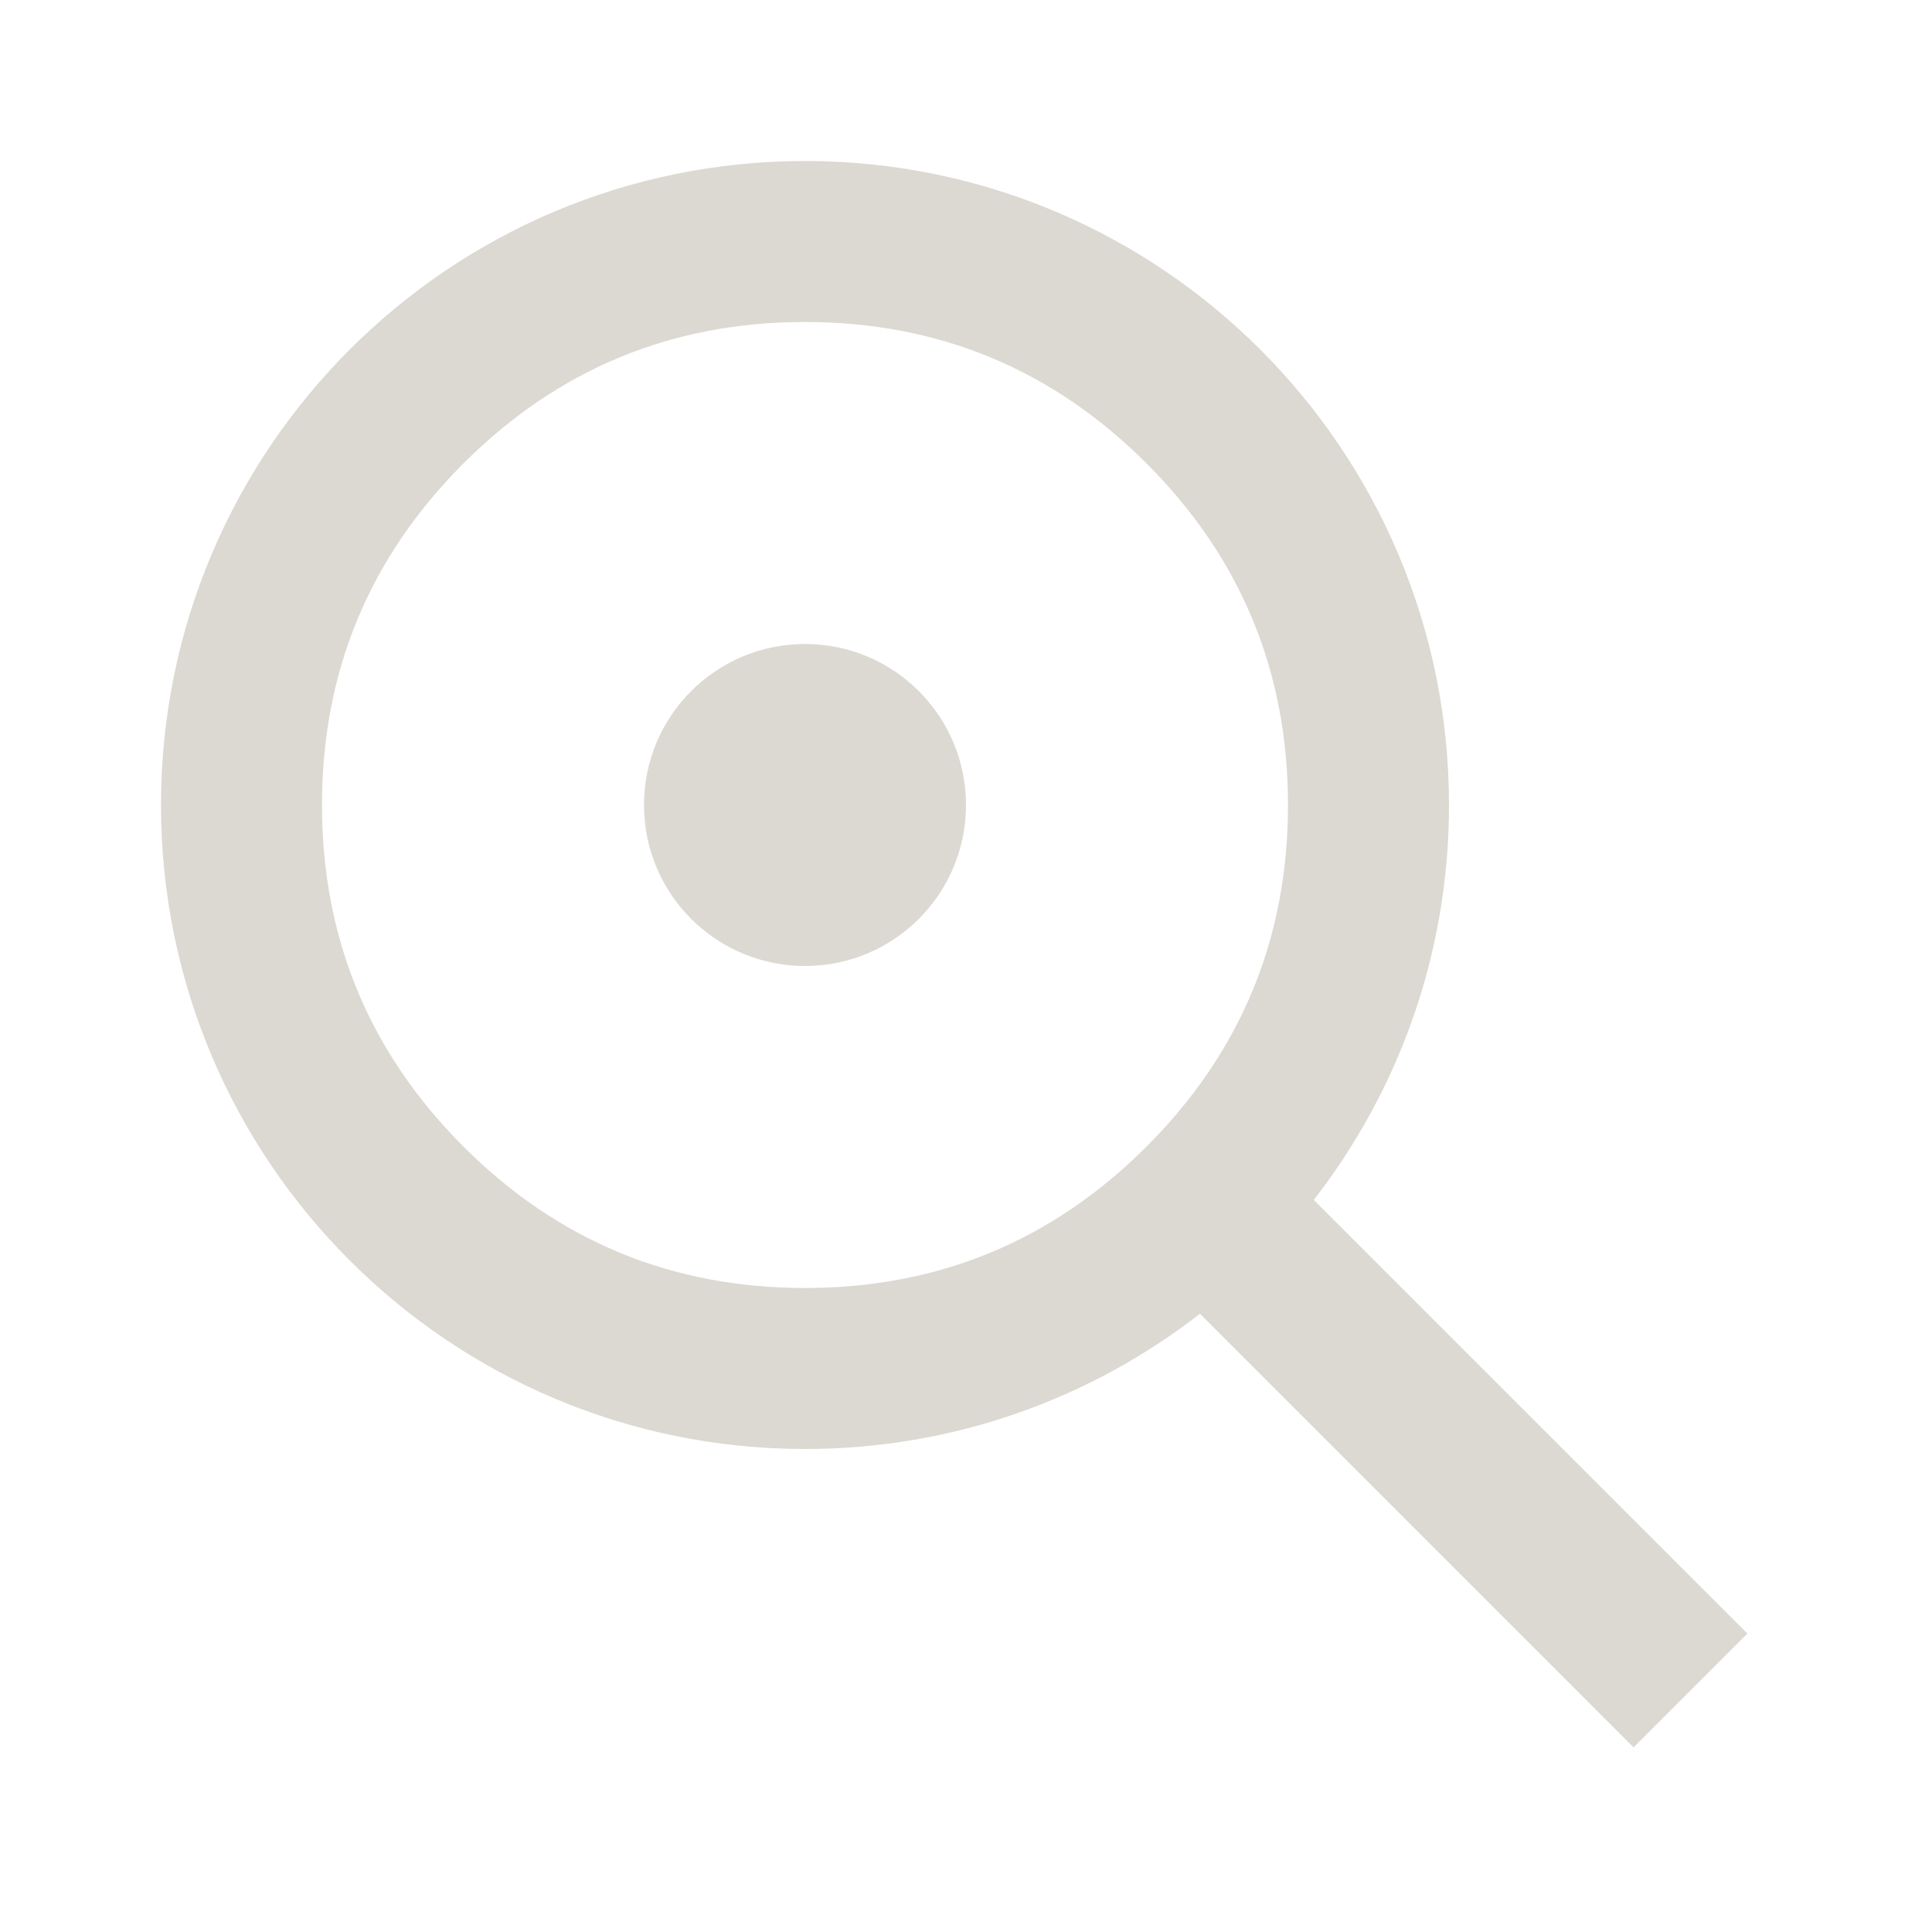
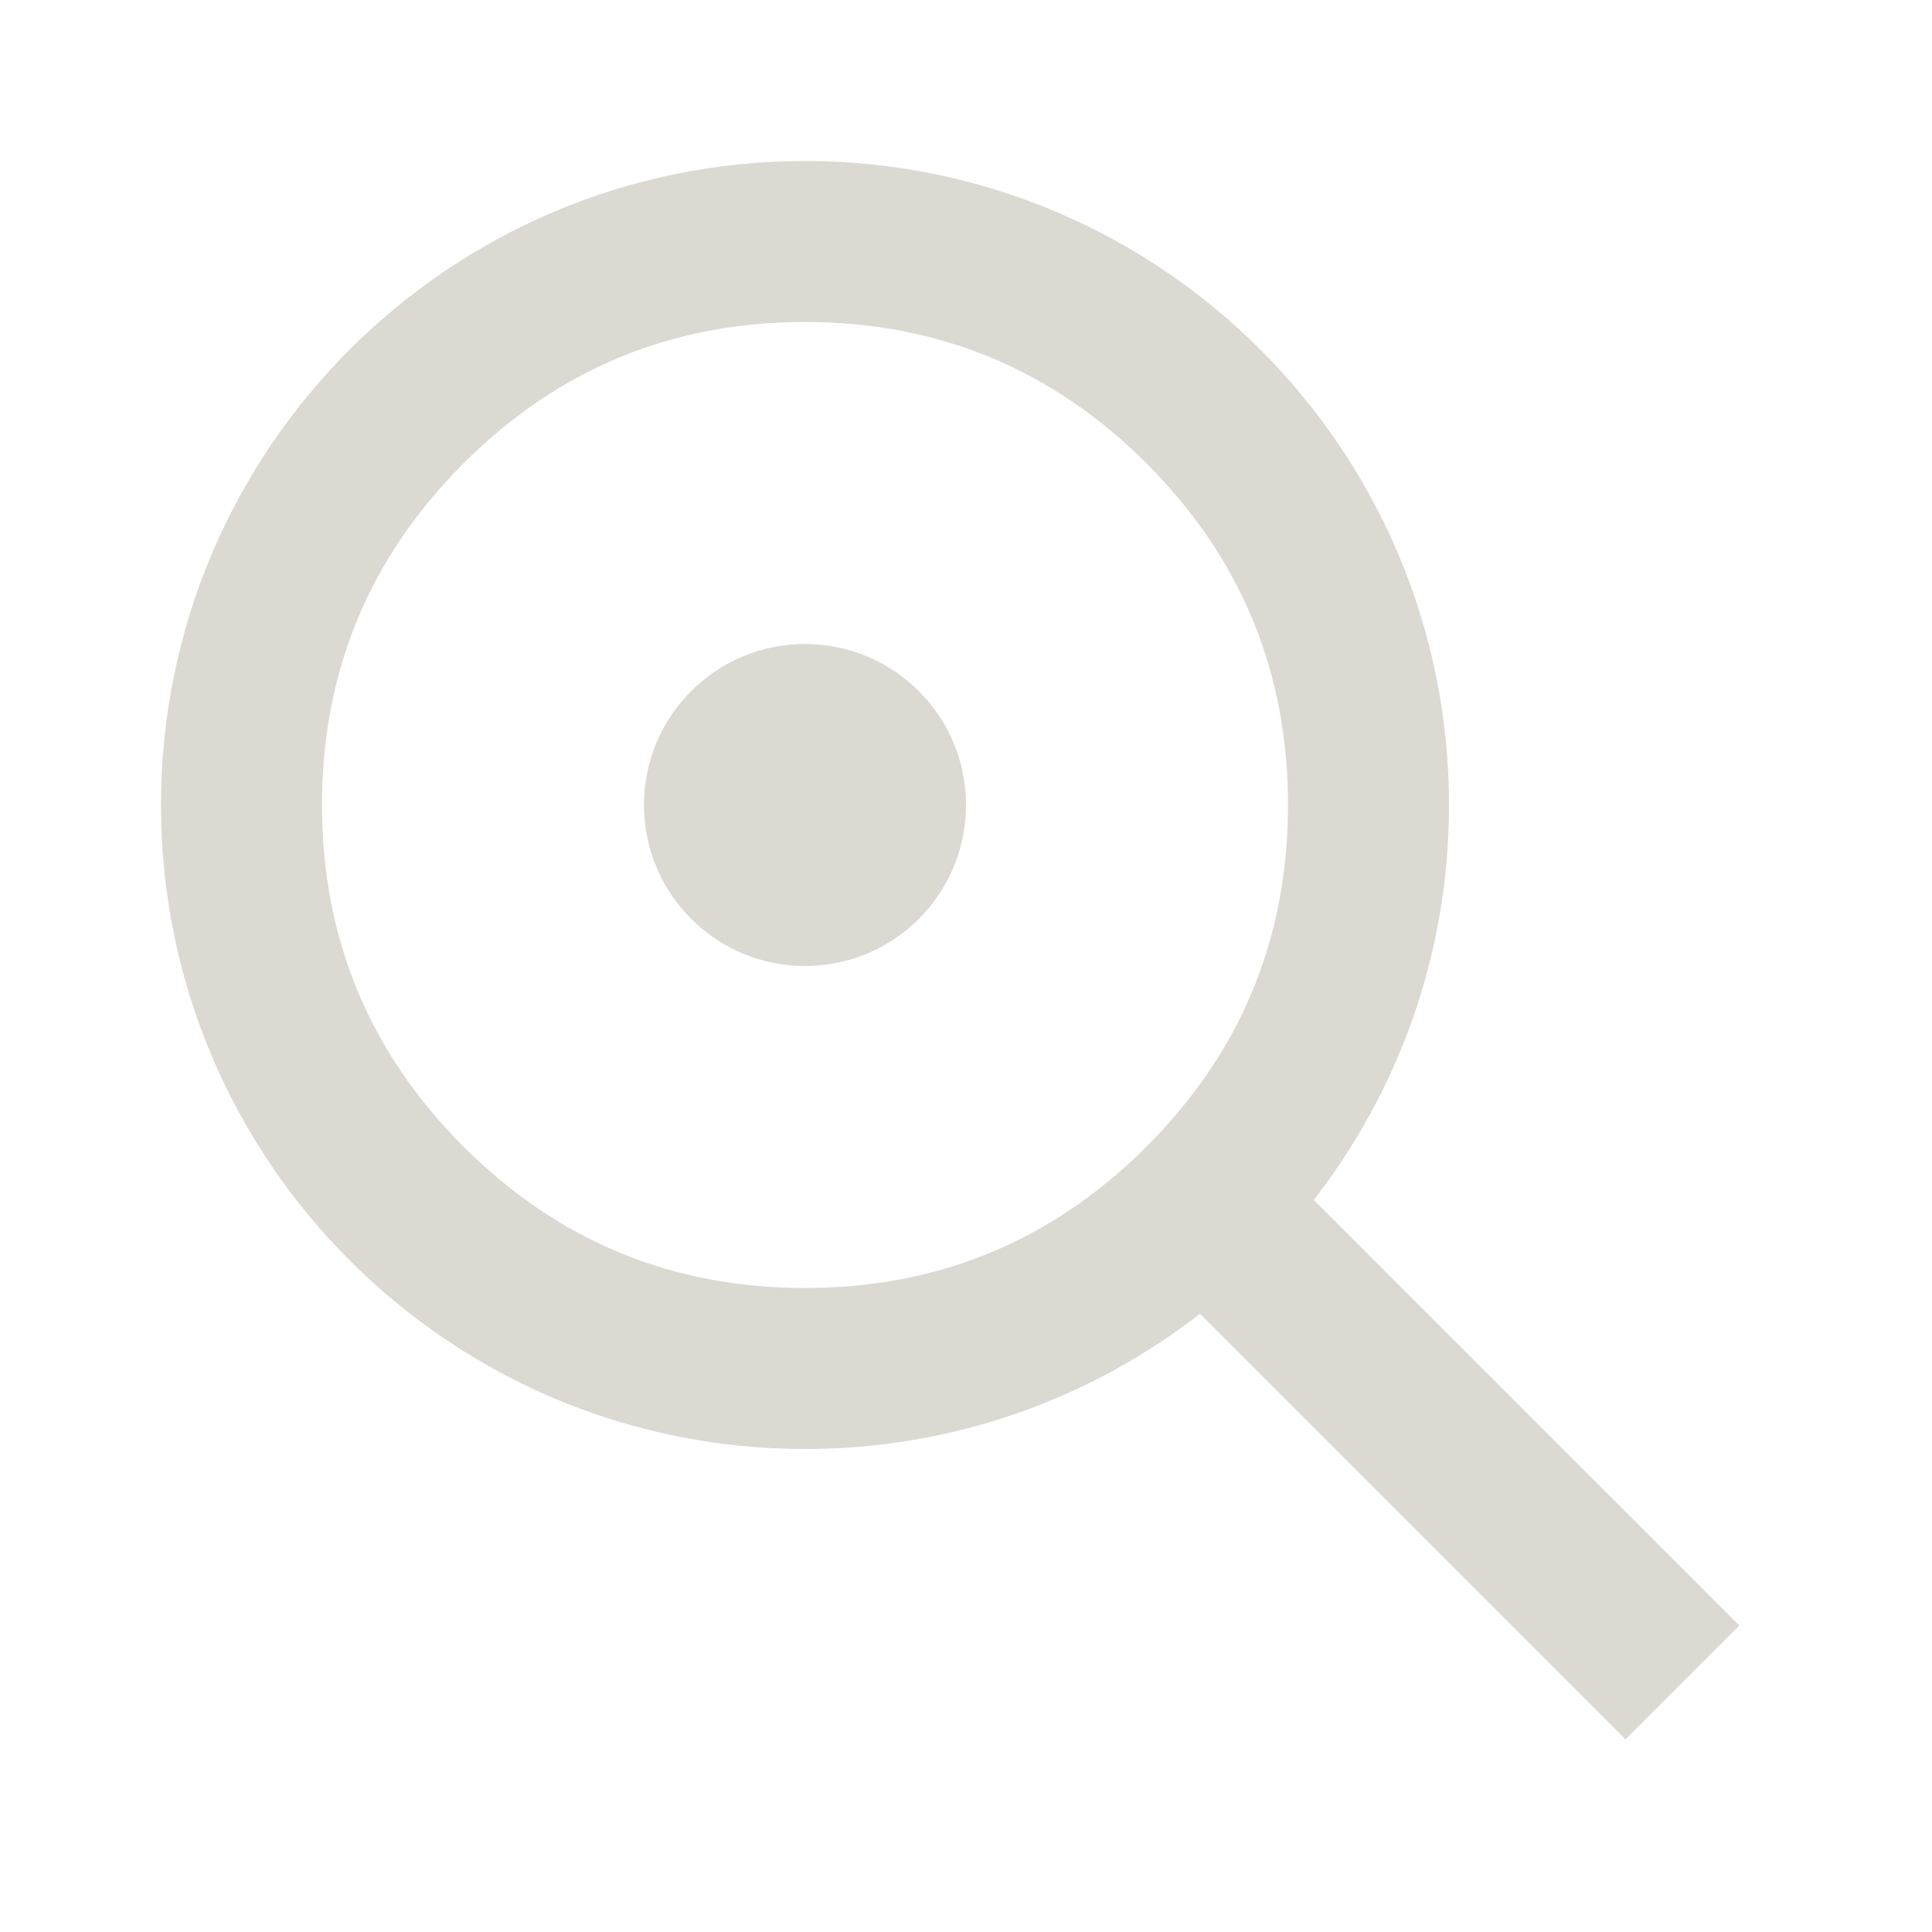
<svg xmlns="http://www.w3.org/2000/svg" width="24" height="24" viewBox="0 0 24 24">
-   <path id="ink" d="M18 10C18 5.582 14.418 2 10 2C5.582 2 2 5.582 2 10C2 14.418 5.582 18 10 18C11.849 18 13.551 17.373 14.906 16.32L20.293 21.707L21.707 20.293L16.32 14.906C17.373 13.551 18 11.849 18 10ZM16 10Q16 12.485 14.243 14.243Q12.485 16 10 16Q7.515 16 5.757 14.243Q4 12.485 4 10Q4 7.515 5.757 5.757Q7.515 4 10 4Q12.485 4 14.243 5.757Q16 7.515 16 10Z" fill="#DCD9D2" />
+   <path id="ink" d="M18 10C18 5.582 14.418 2 10 2C5.582 2 2 5.582 2 10C2 14.418 5.582 18 10 18C11.849 18 13.551 17.373 14.906 16.32L20.193 21.607L21.607 20.193L16.32 14.906C17.373 13.551 18 11.849 18 10ZM16 10Q16 12.485 14.243 14.243Q12.485 16 10 16Q7.515 16 5.757 14.243Q4 12.485 4 10Q4 7.515 5.757 5.757Q7.515 4 10 4Q12.485 4 14.243 5.757Q16 7.515 16 10Z" fill="#DCD9D2" />
  <path id="node" d="M12 10C12 11.105 11.105 12 10 12C8.895 12 8 11.105 8 10C8 8.895 8.895 8 10 8C11.105 8 12 8.895 12 10Z" fill="#DCD9D2" />
</svg>
